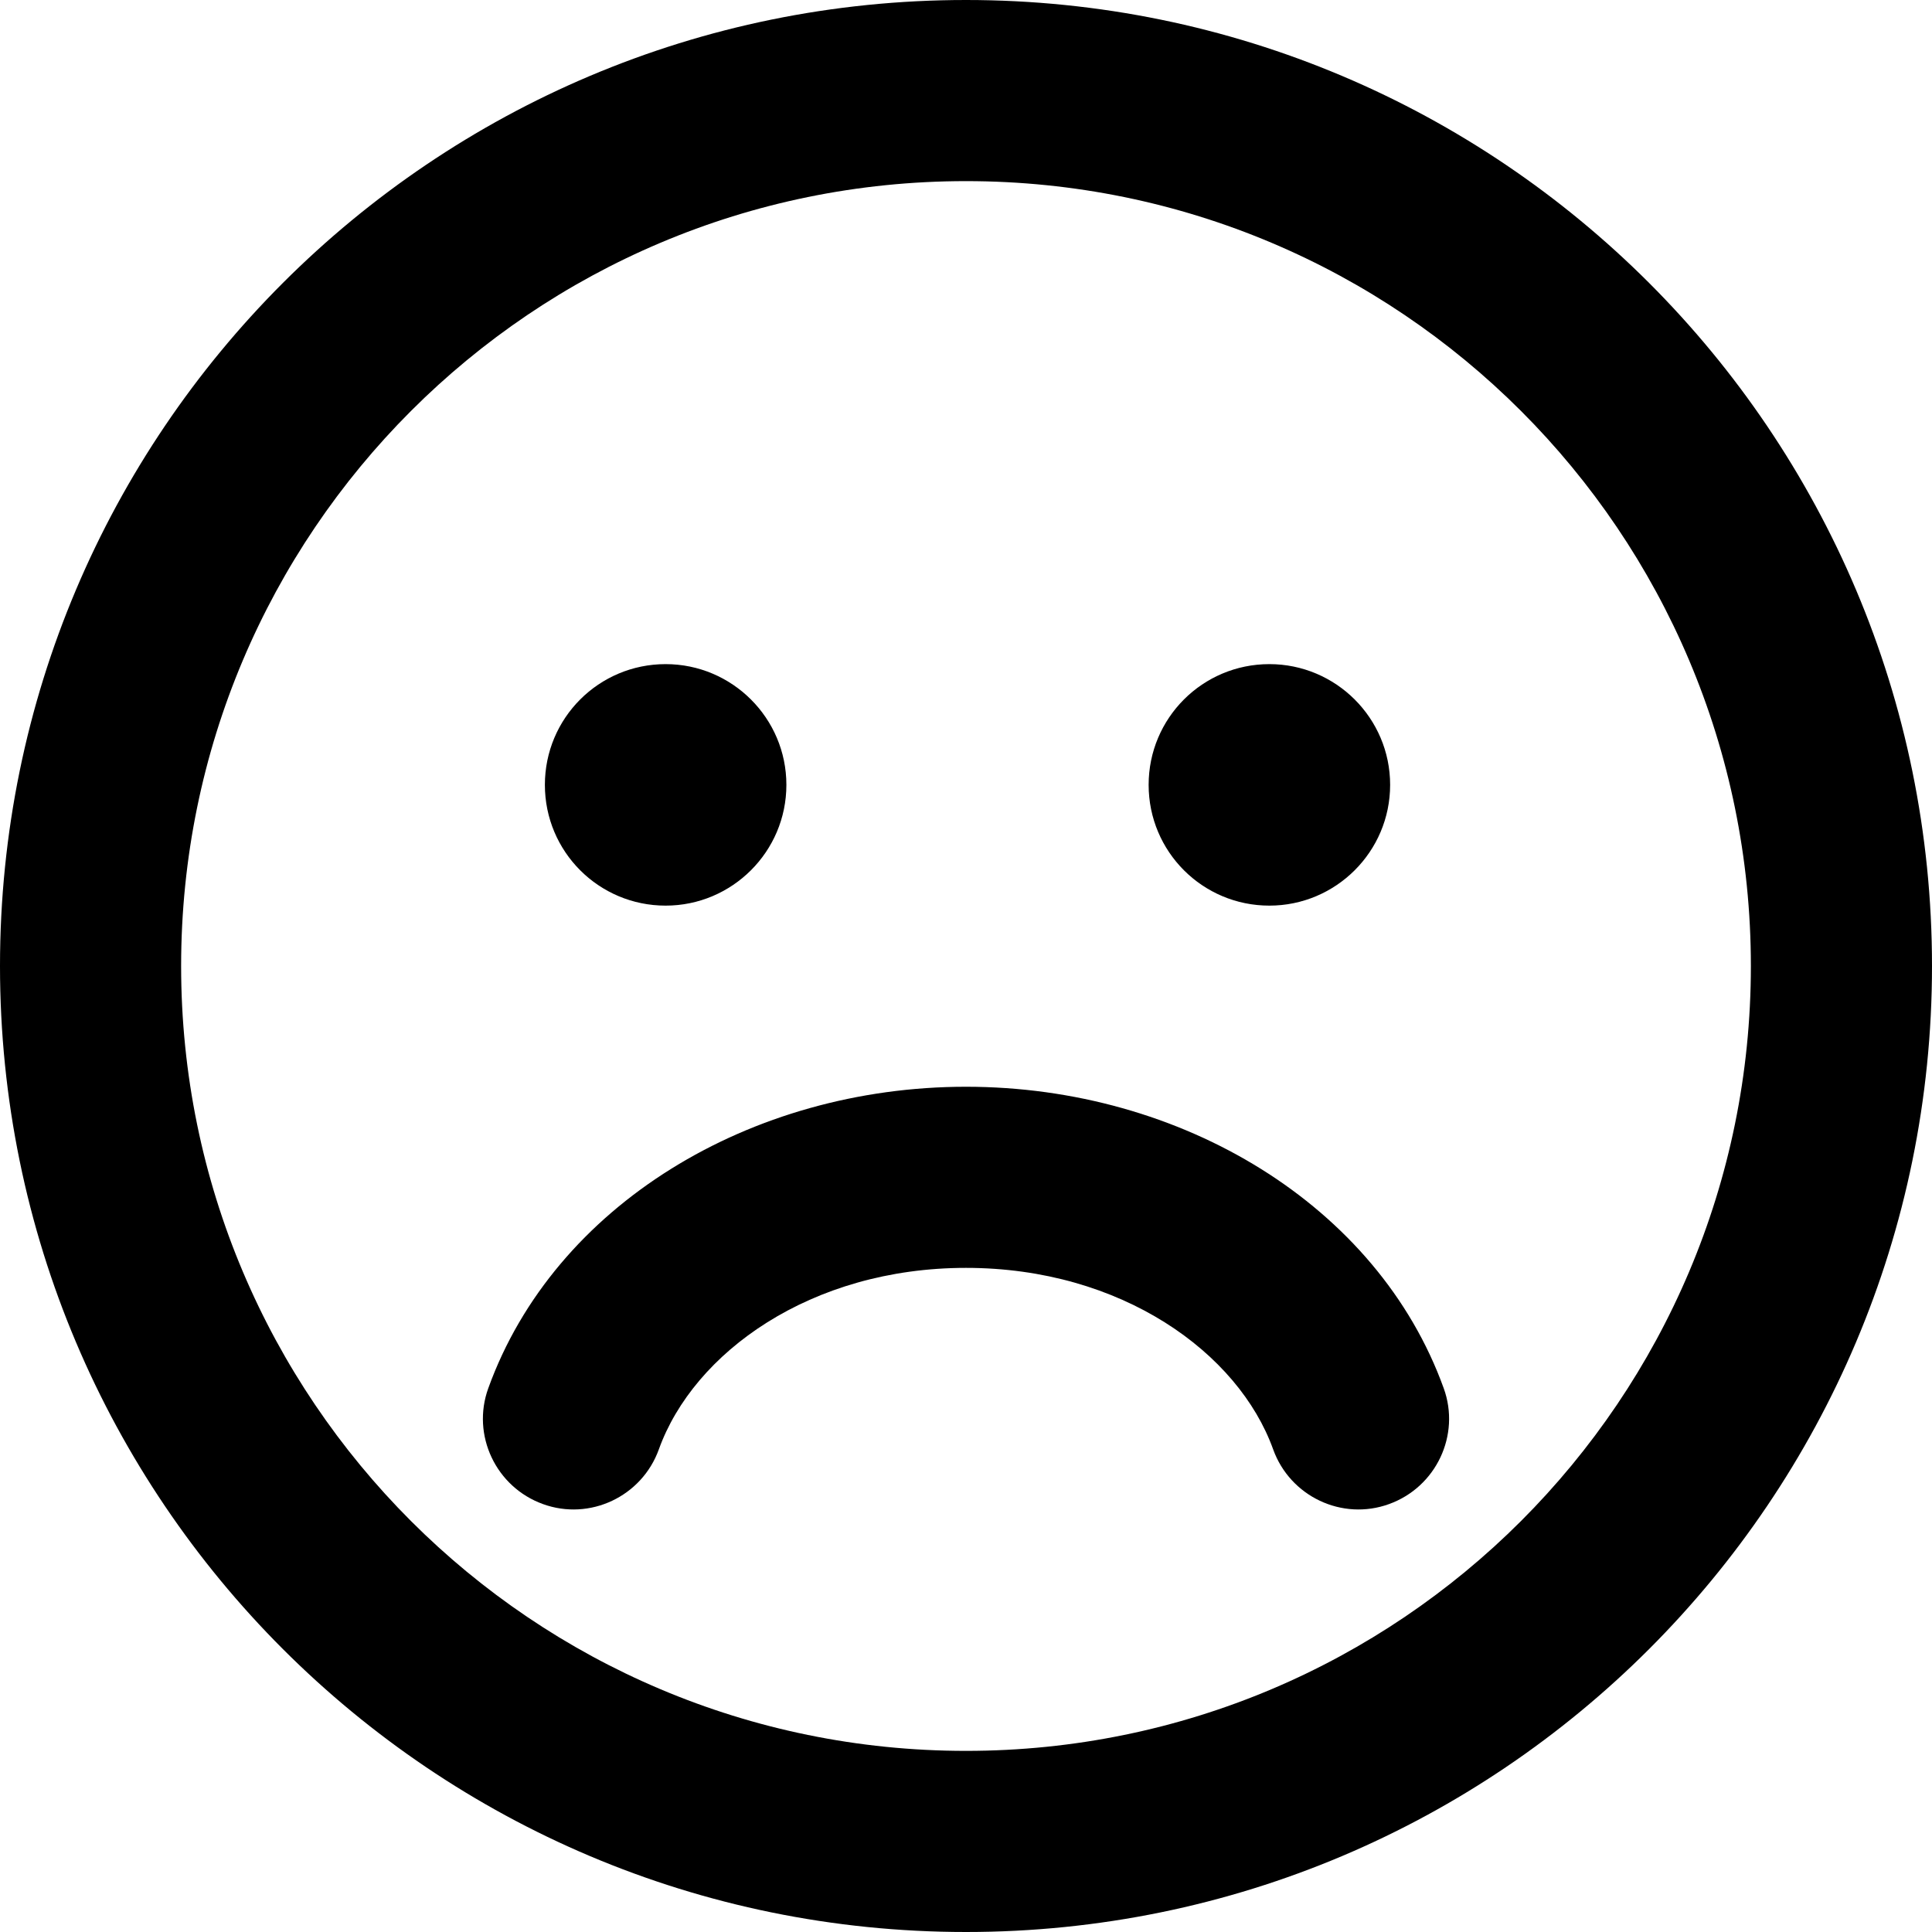
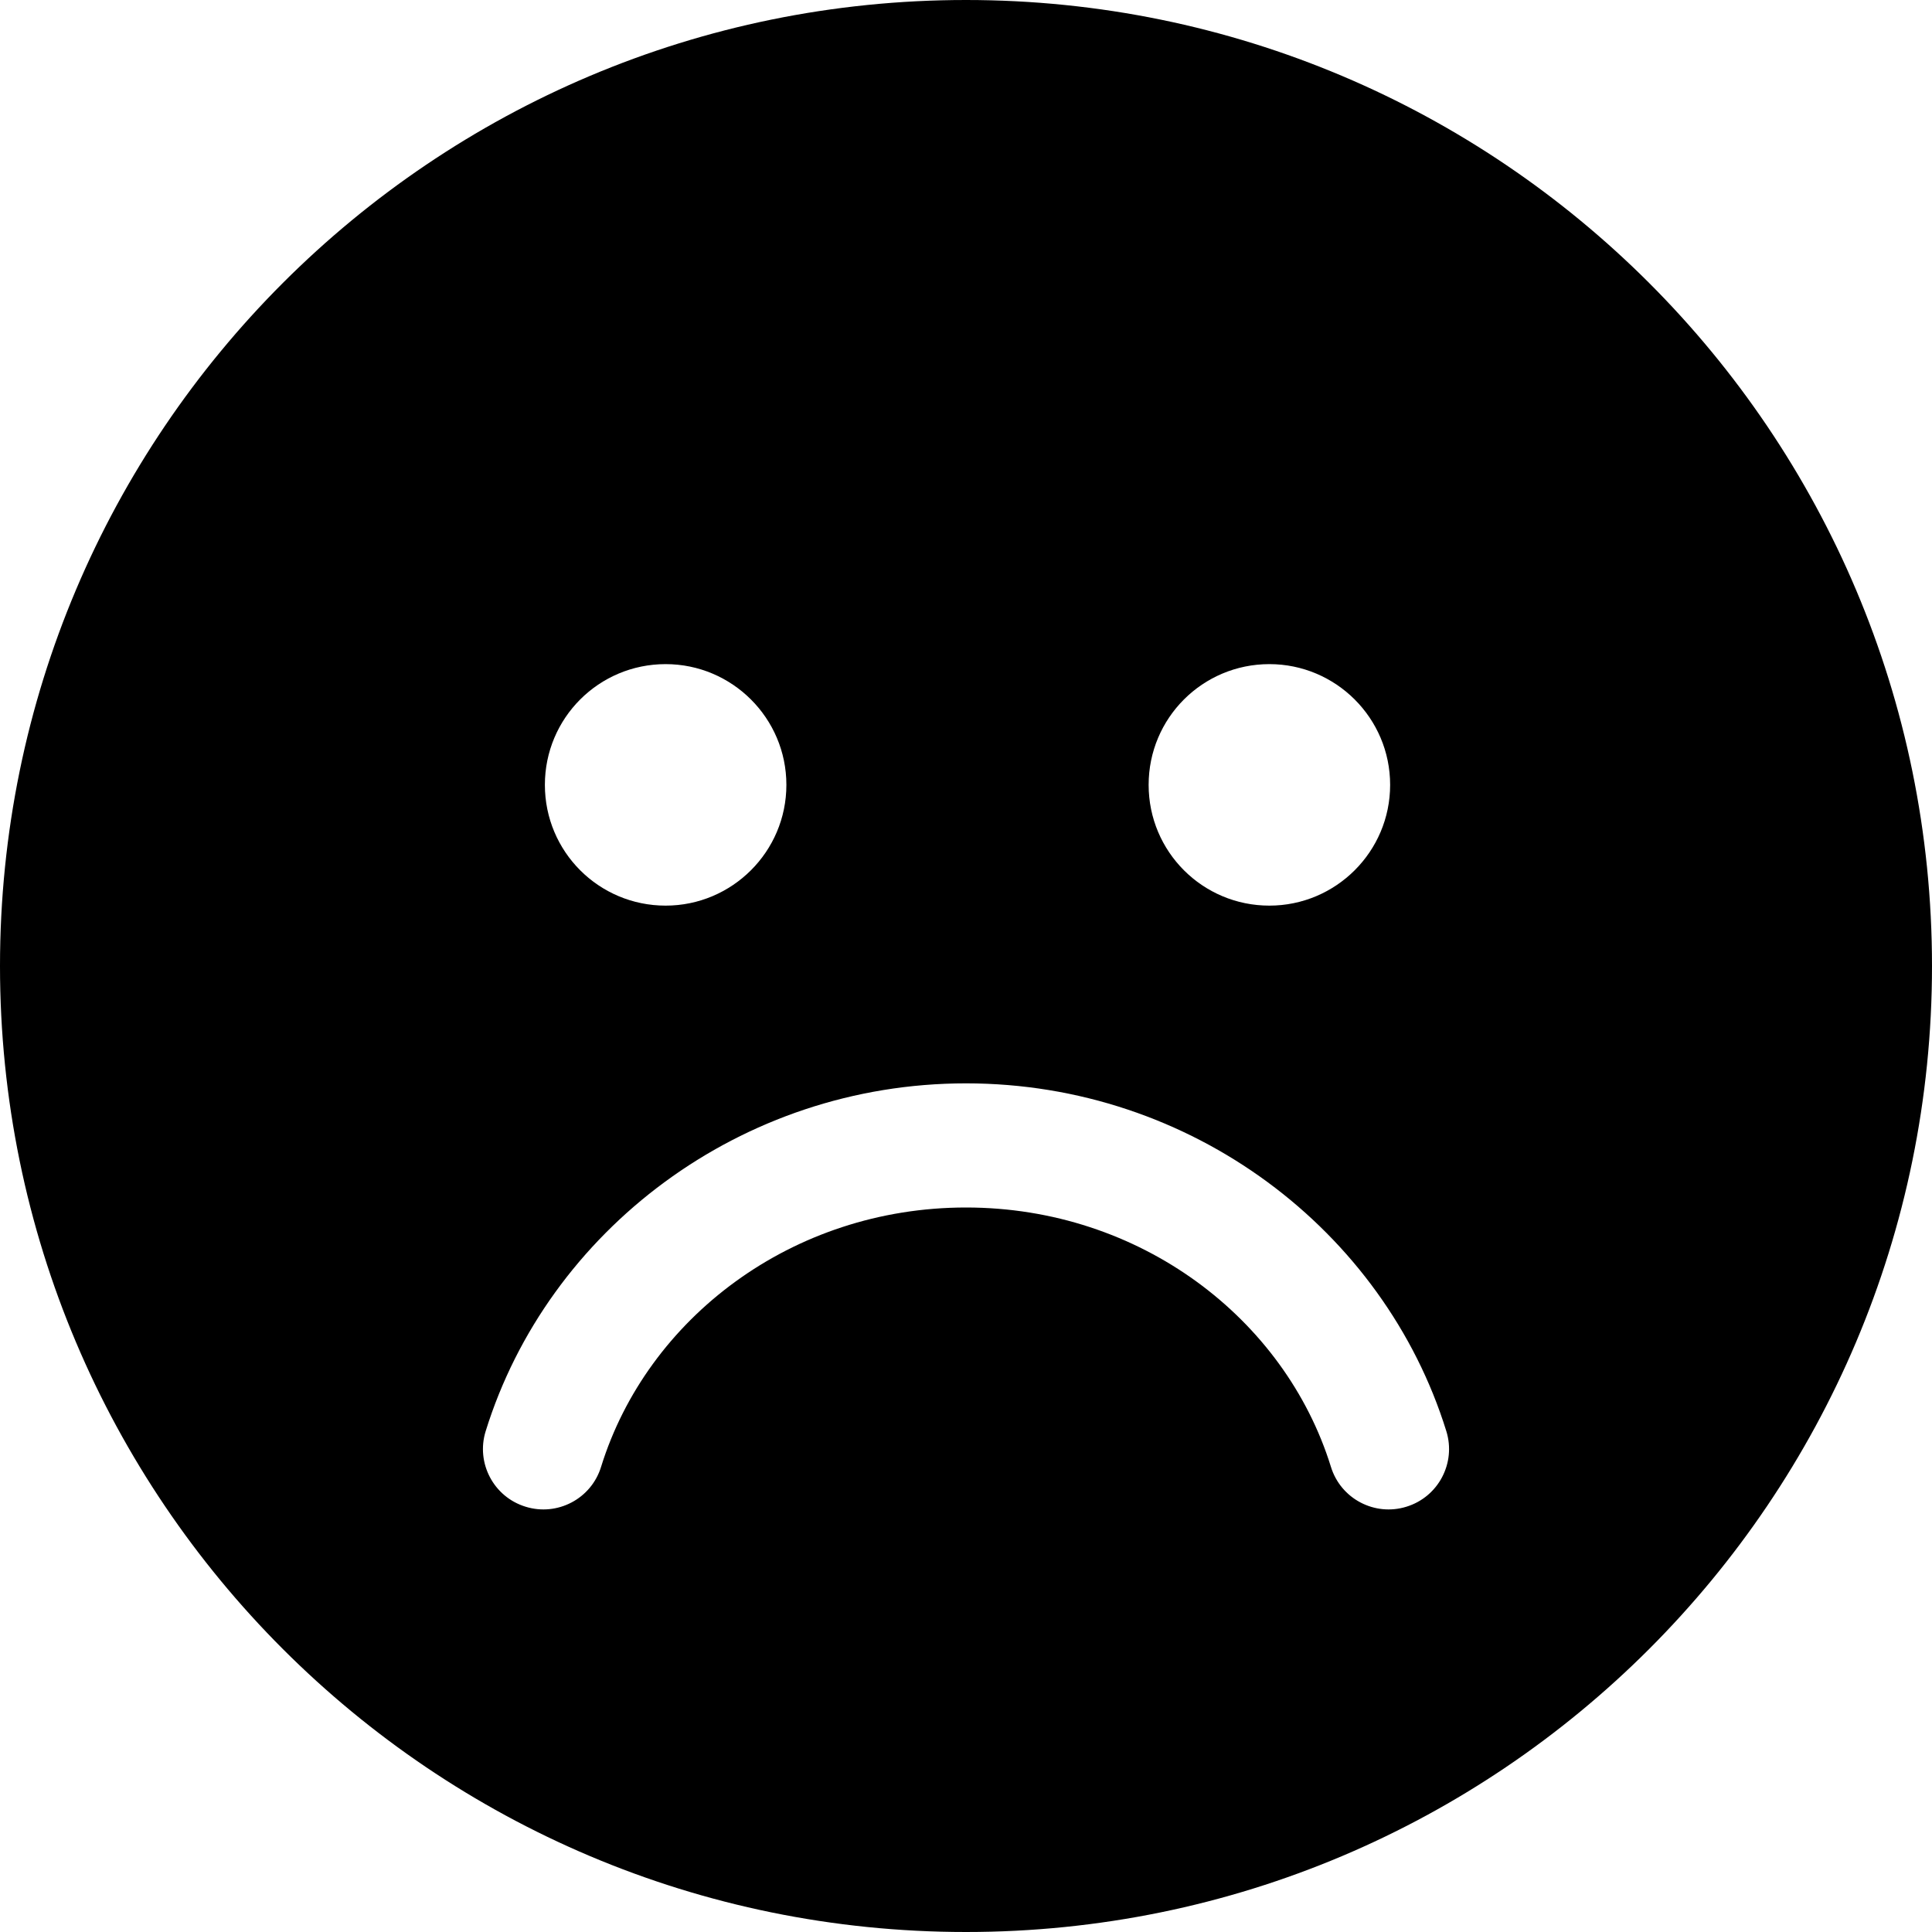
<svg xmlns="http://www.w3.org/2000/svg" viewBox="0 0 512 512">
-   <path d="M143.9 398.6C131.4 394.1 124.9 380.3 129.4 367.9C146.9 319.4 198.9 288 256 288C313.1 288 365.1 319.4 382.6 367.9C387.1 380.3 380.6 394.1 368.1 398.6C355.7 403.1 341.9 396.6 337.4 384.1C328.2 358.5 297.2 336 256 336C214.8 336 183.8 358.5 174.6 384.1C170.1 396.6 156.3 403.1 143.9 398.6V398.6zM208.4 208C208.4 225.7 194 240 176.4 240C158.7 240 144.4 225.7 144.4 208C144.4 190.3 158.7 176 176.4 176C194 176 208.4 190.3 208.4 208zM304.4 208C304.4 190.3 318.7 176 336.4 176C354 176 368.4 190.3 368.4 208C368.4 225.7 354 240 336.4 240C318.7 240 304.4 225.7 304.4 208zM512 256C512 397.4 397.4 512 256 512C114.6 512 0 397.4 0 256C0 114.6 114.6 0 256 0C397.4 0 512 114.6 512 256zM256 48C141.1 48 48 141.1 48 256C48 370.9 141.1 464 256 464C370.9 464 464 370.9 464 256C464 141.1 370.9 48 256 48z" />
+   <path d="M0 256C0 114.6 114.6 0 256 0C397.4 0 512 114.6 512 256C512 397.4 397.4 512 256 512C114.6 512 0 397.4 0 256zM159.3 388.7C171.5 349.4 209.9 320 256 320C302.1 320 340.5 349.4 352.7 388.7C355.3 397.2 364.3 401.9 372.7 399.3C381.2 396.7 385.9 387.7 383.3 379.3C366.8 326.1 315.8 287.1 256 287.1C196.3 287.1 145.2 326.1 128.7 379.3C126.1 387.7 130.8 396.7 139.3 399.3C147.7 401.9 156.7 397.2 159.3 388.7H159.3zM176.4 176C158.7 176 144.4 190.3 144.4 208C144.4 225.7 158.7 240 176.4 240C194 240 208.4 225.7 208.4 208C208.4 190.3 194 176 176.4 176zM336.4 240C354 240 368.4 225.7 368.4 208C368.4 190.3 354 176 336.4 176C318.7 176 304.4 190.3 304.4 208C304.4 225.7 318.7 240 336.4 240z" />
</svg>
